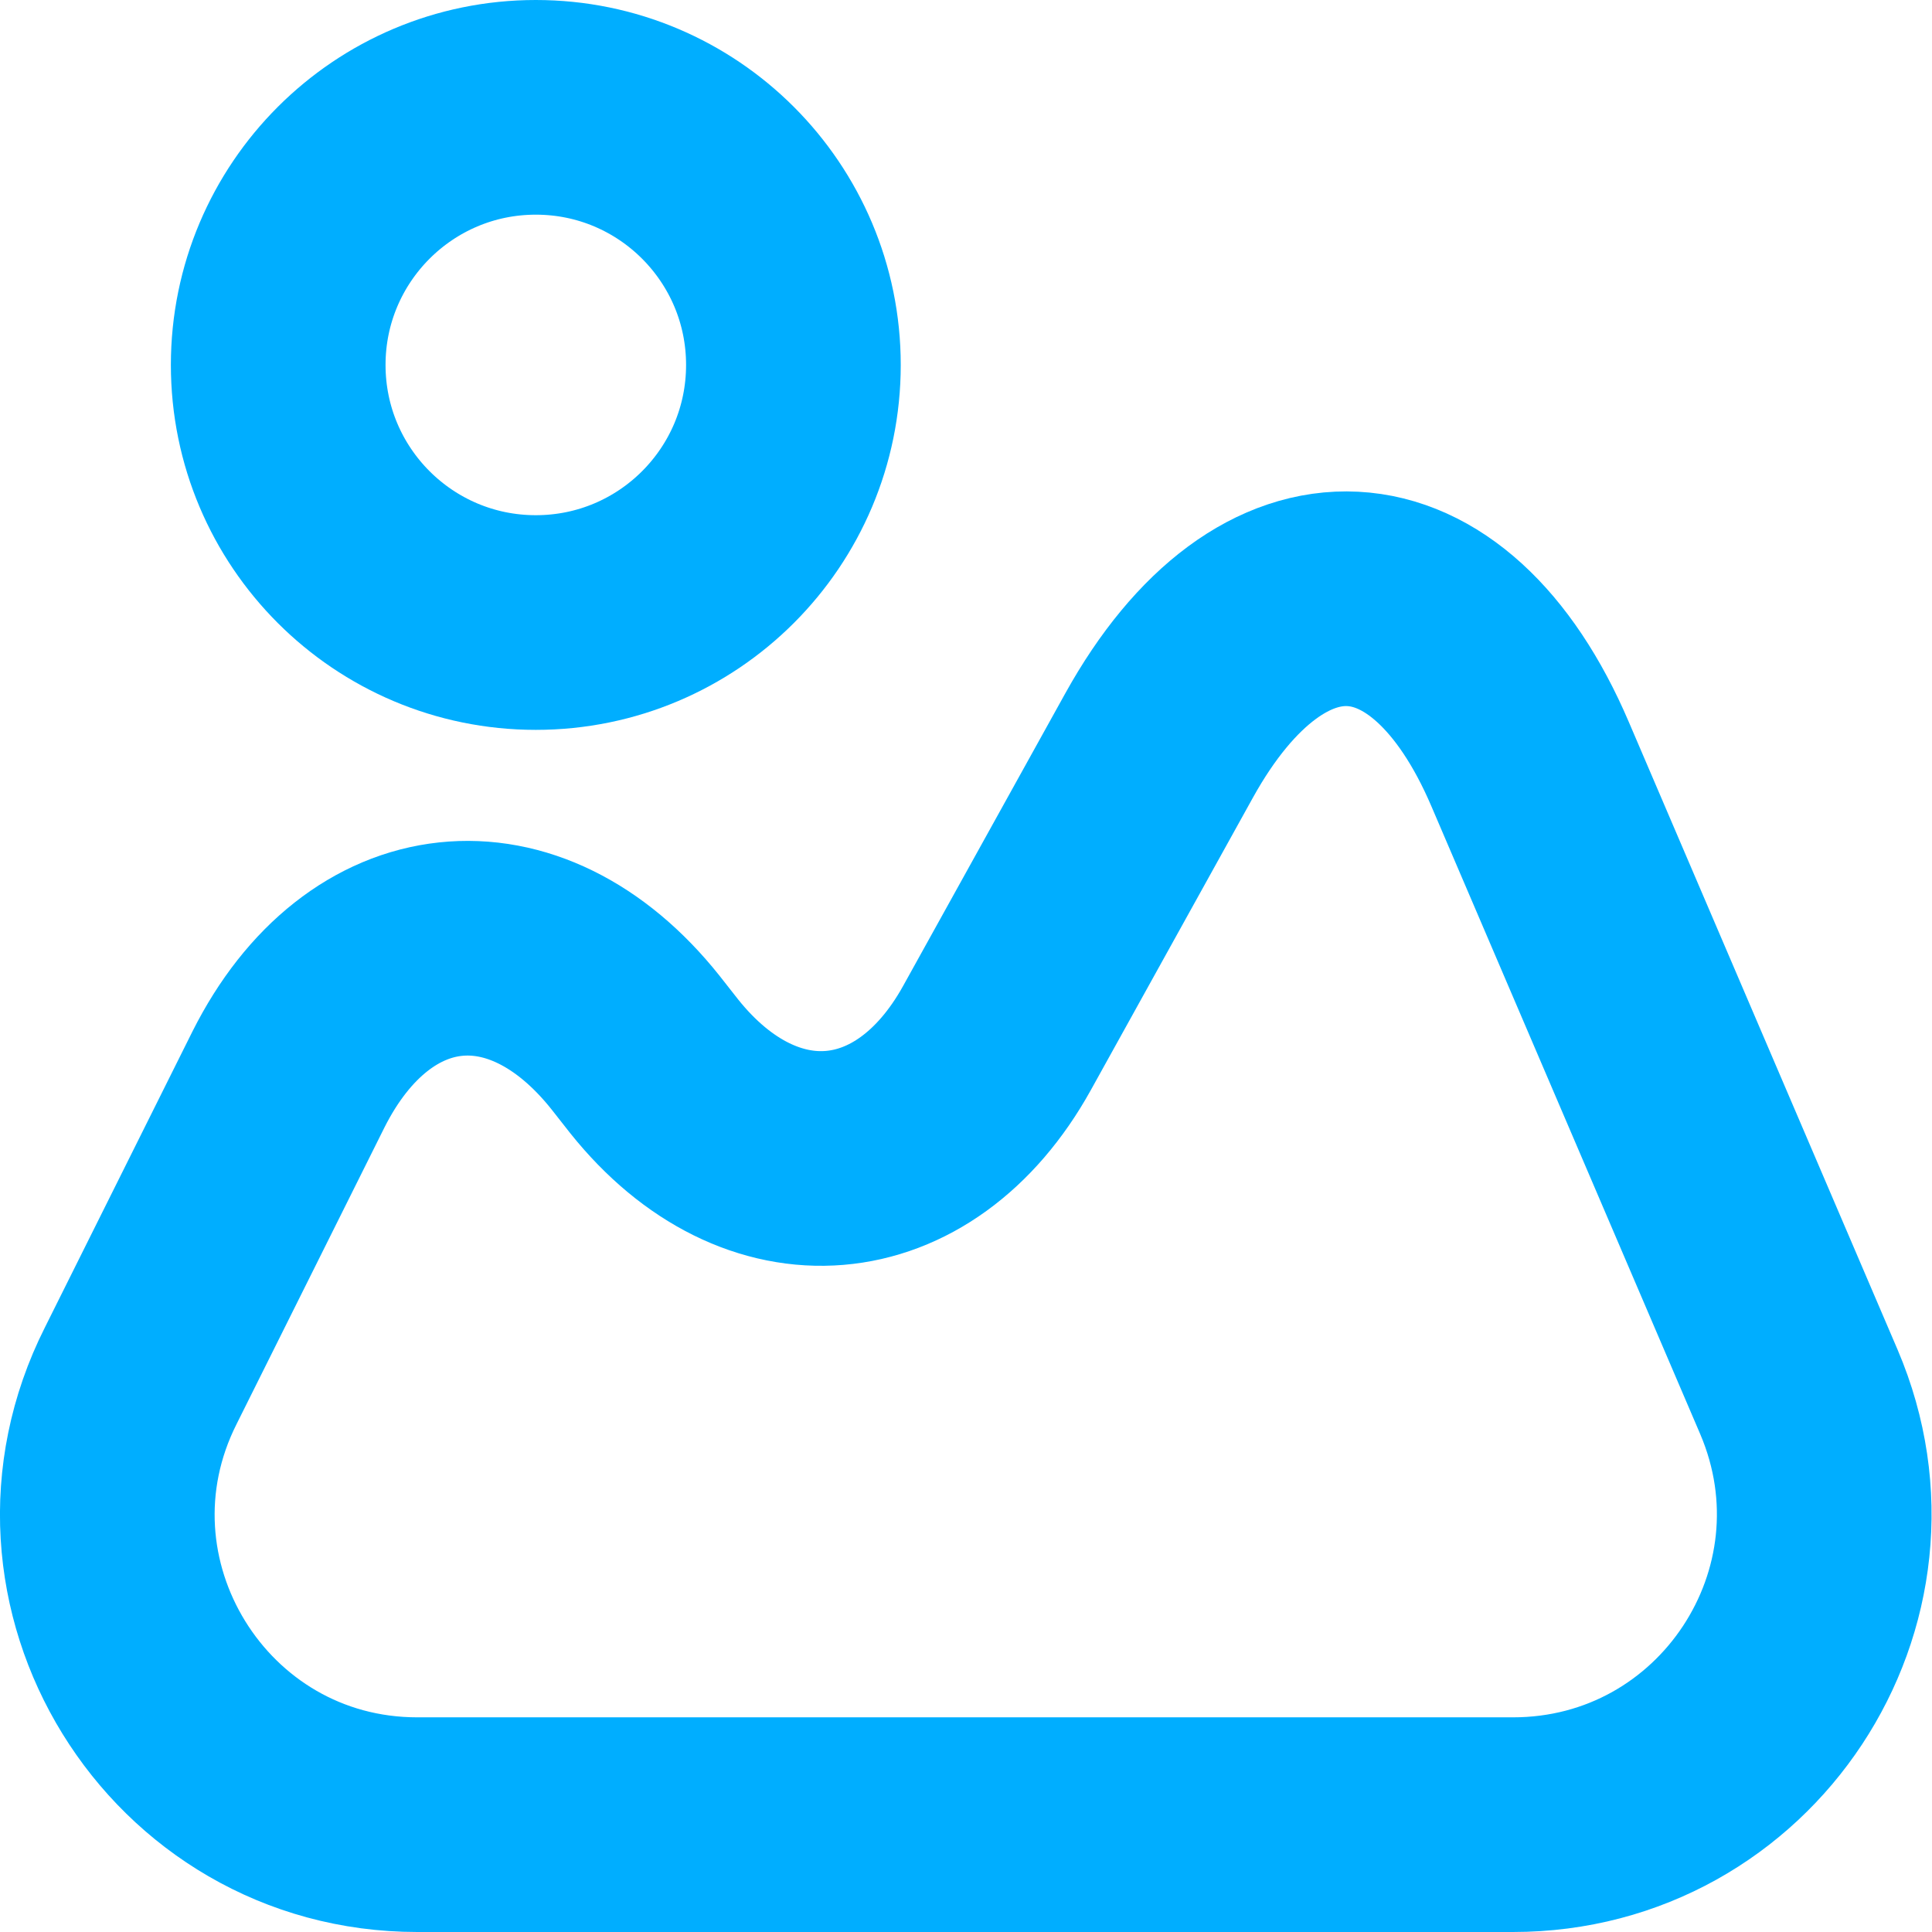
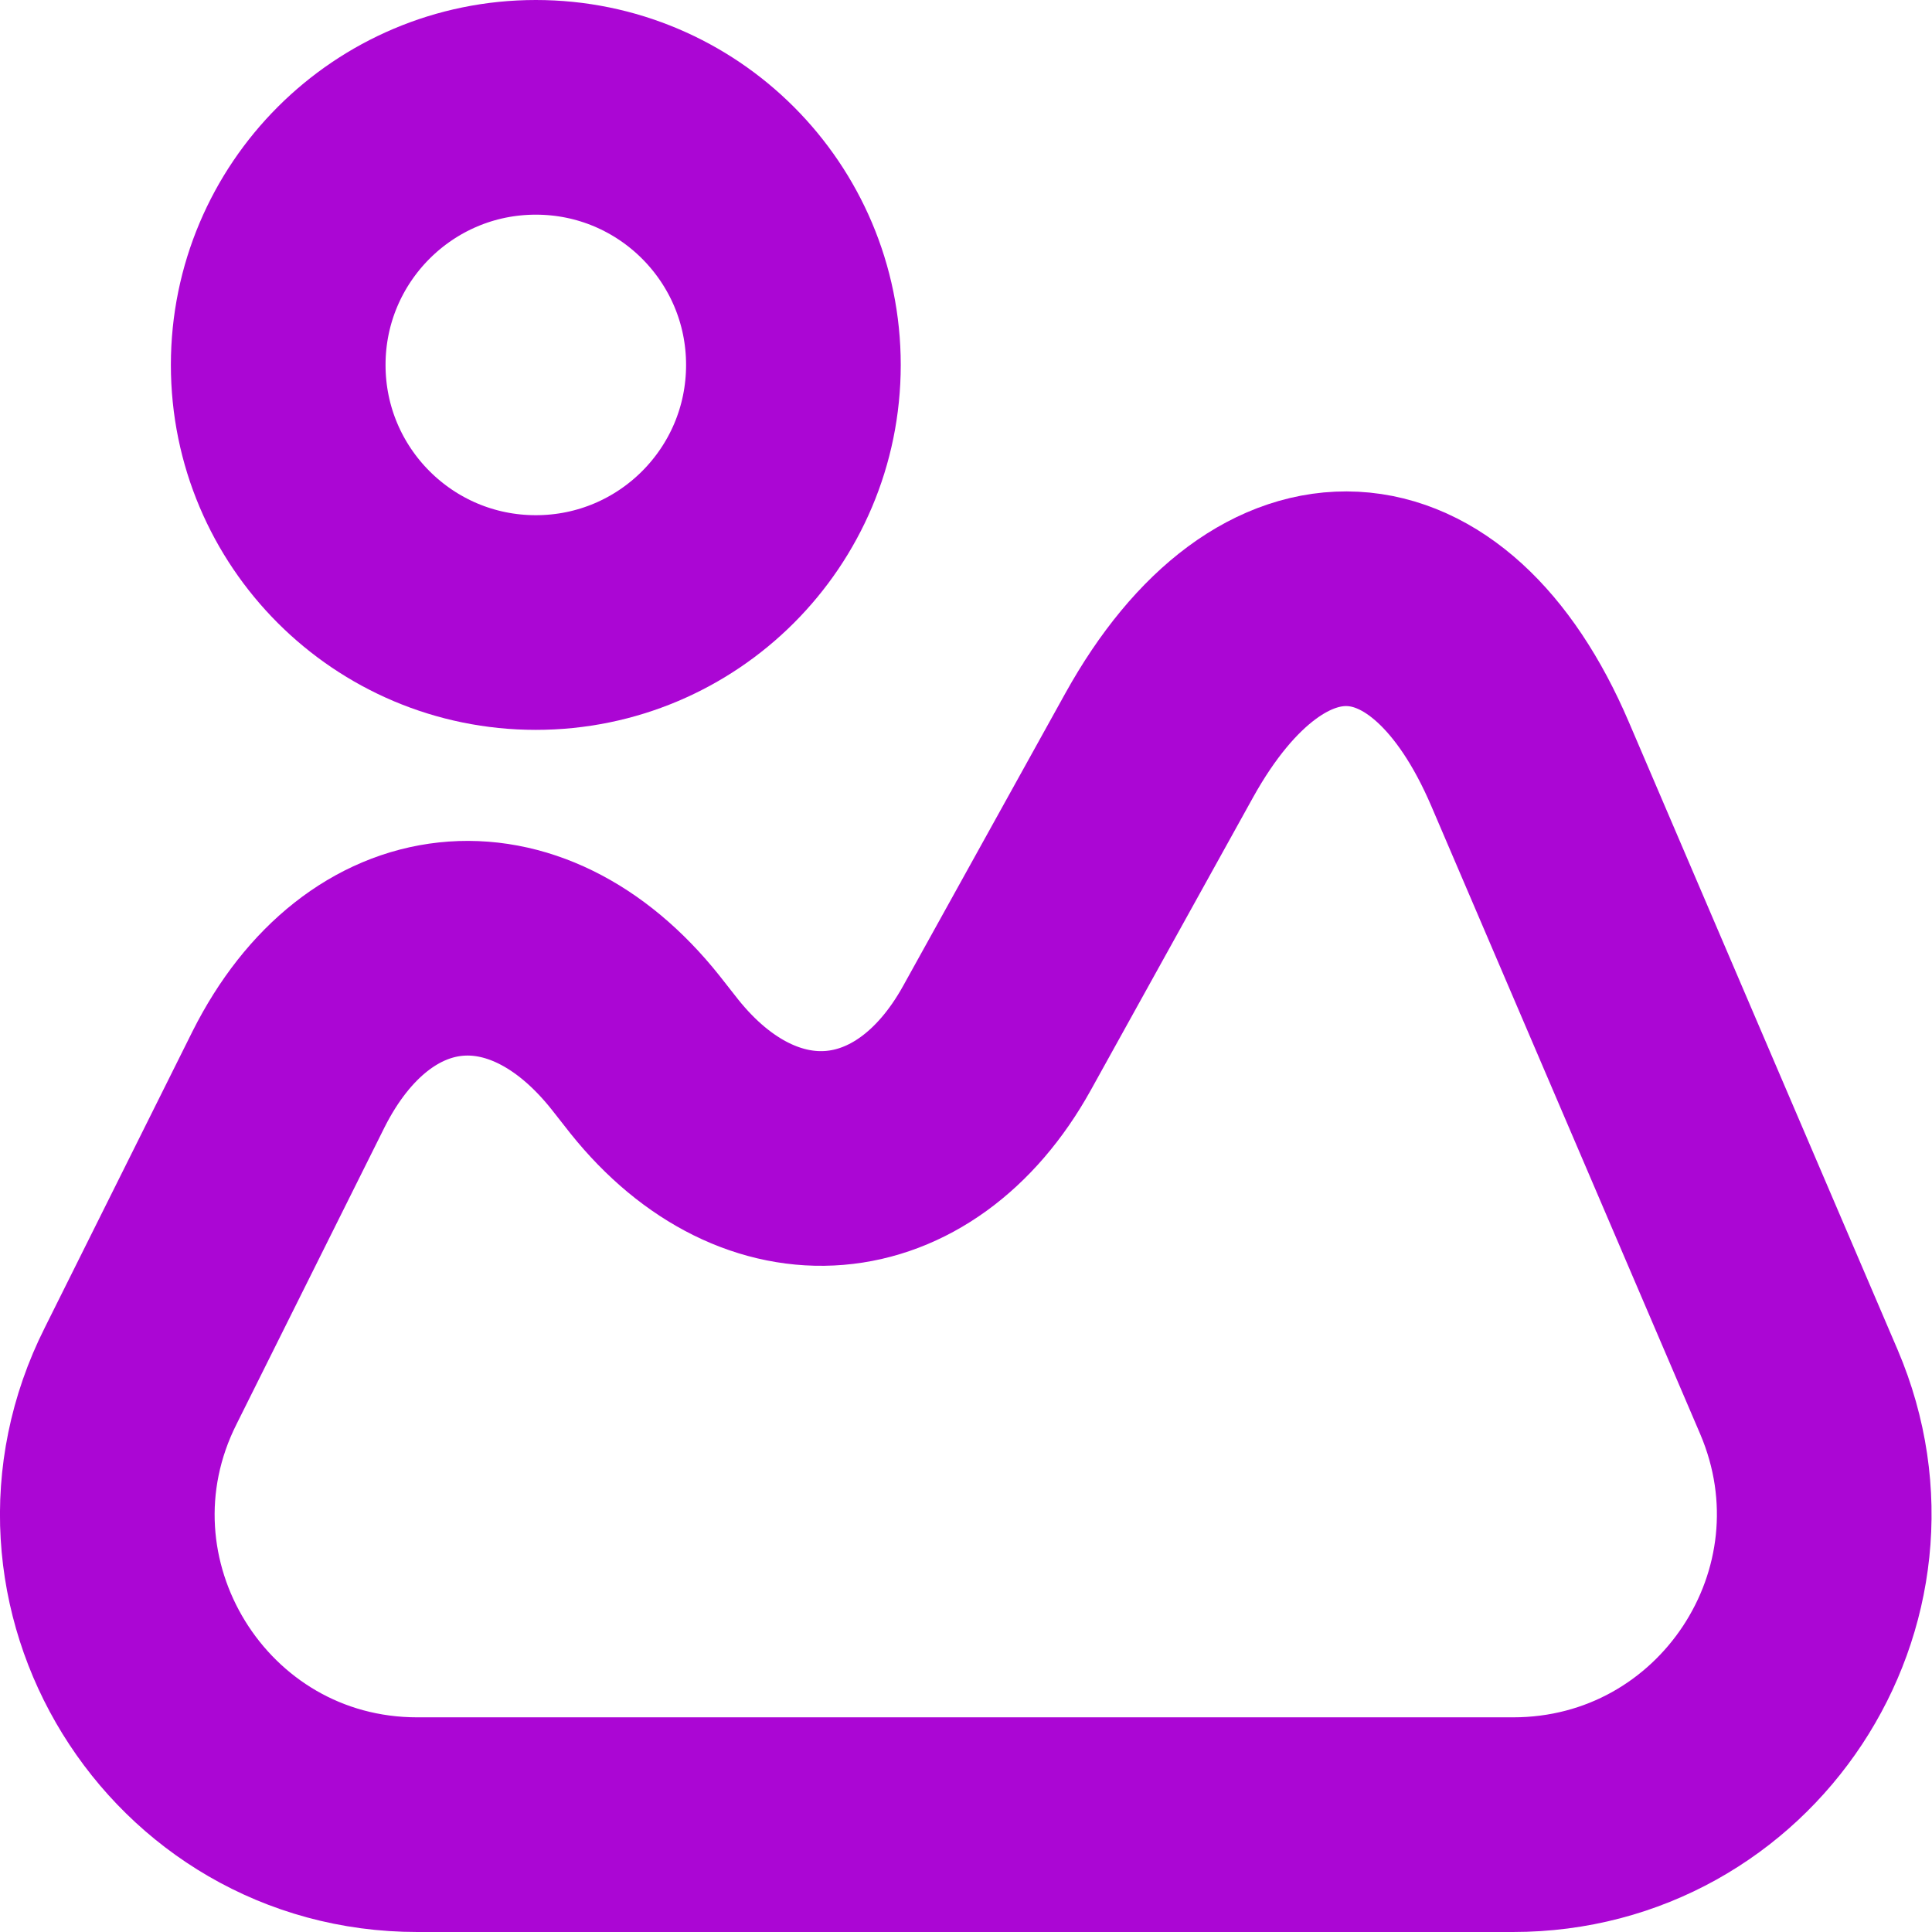
<svg xmlns="http://www.w3.org/2000/svg" width="18" height="18" viewBox="0 0 18 18" fill="none">
-   <path d="M16.76 12.968L14.256 7.12C13.408 5.136 11.848 5.056 10.8 6.944L9.288 9.672C8.52 11.056 7.088 11.176 6.096 9.936L5.92 9.712C4.888 8.416 3.432 8.576 2.688 10.056L1.312 12.816C0.344 14.736 1.744 17 3.888 17H14.096C16.176 17 17.576 14.88 16.76 12.968Z" stroke="#00AEFF" stroke-width="2" stroke-linecap="round" stroke-linejoin="round" />
-   <path d="M4.992 5.8C6.318 5.8 7.392 4.726 7.392 3.4C7.392 2.075 6.318 1 4.992 1C3.667 1 2.592 2.075 2.592 3.4C2.592 4.726 3.667 5.8 4.992 5.8Z" stroke="#00AEFF" stroke-width="2" stroke-linecap="round" stroke-linejoin="round" />
+   <path d="M16.76 12.968L14.256 7.12C13.408 5.136 11.848 5.056 10.8 6.944L9.288 9.672C8.52 11.056 7.088 11.176 6.096 9.936L5.92 9.712C4.888 8.416 3.432 8.576 2.688 10.056L1.312 12.816C0.344 14.736 1.744 17 3.888 17H14.096C16.176 17 17.576 14.88 16.76 12.968Z" stroke="#AB06D4" stroke-width="2" stroke-linecap="round" stroke-linejoin="round" />
+   <path d="M4.992 5.8C6.318 5.8 7.392 4.726 7.392 3.4C7.392 2.075 6.318 1 4.992 1C3.667 1 2.592 2.075 2.592 3.4C2.592 4.726 3.667 5.8 4.992 5.8Z" stroke="#AB06D4" stroke-width="2" stroke-linecap="round" stroke-linejoin="round" />
</svg>
